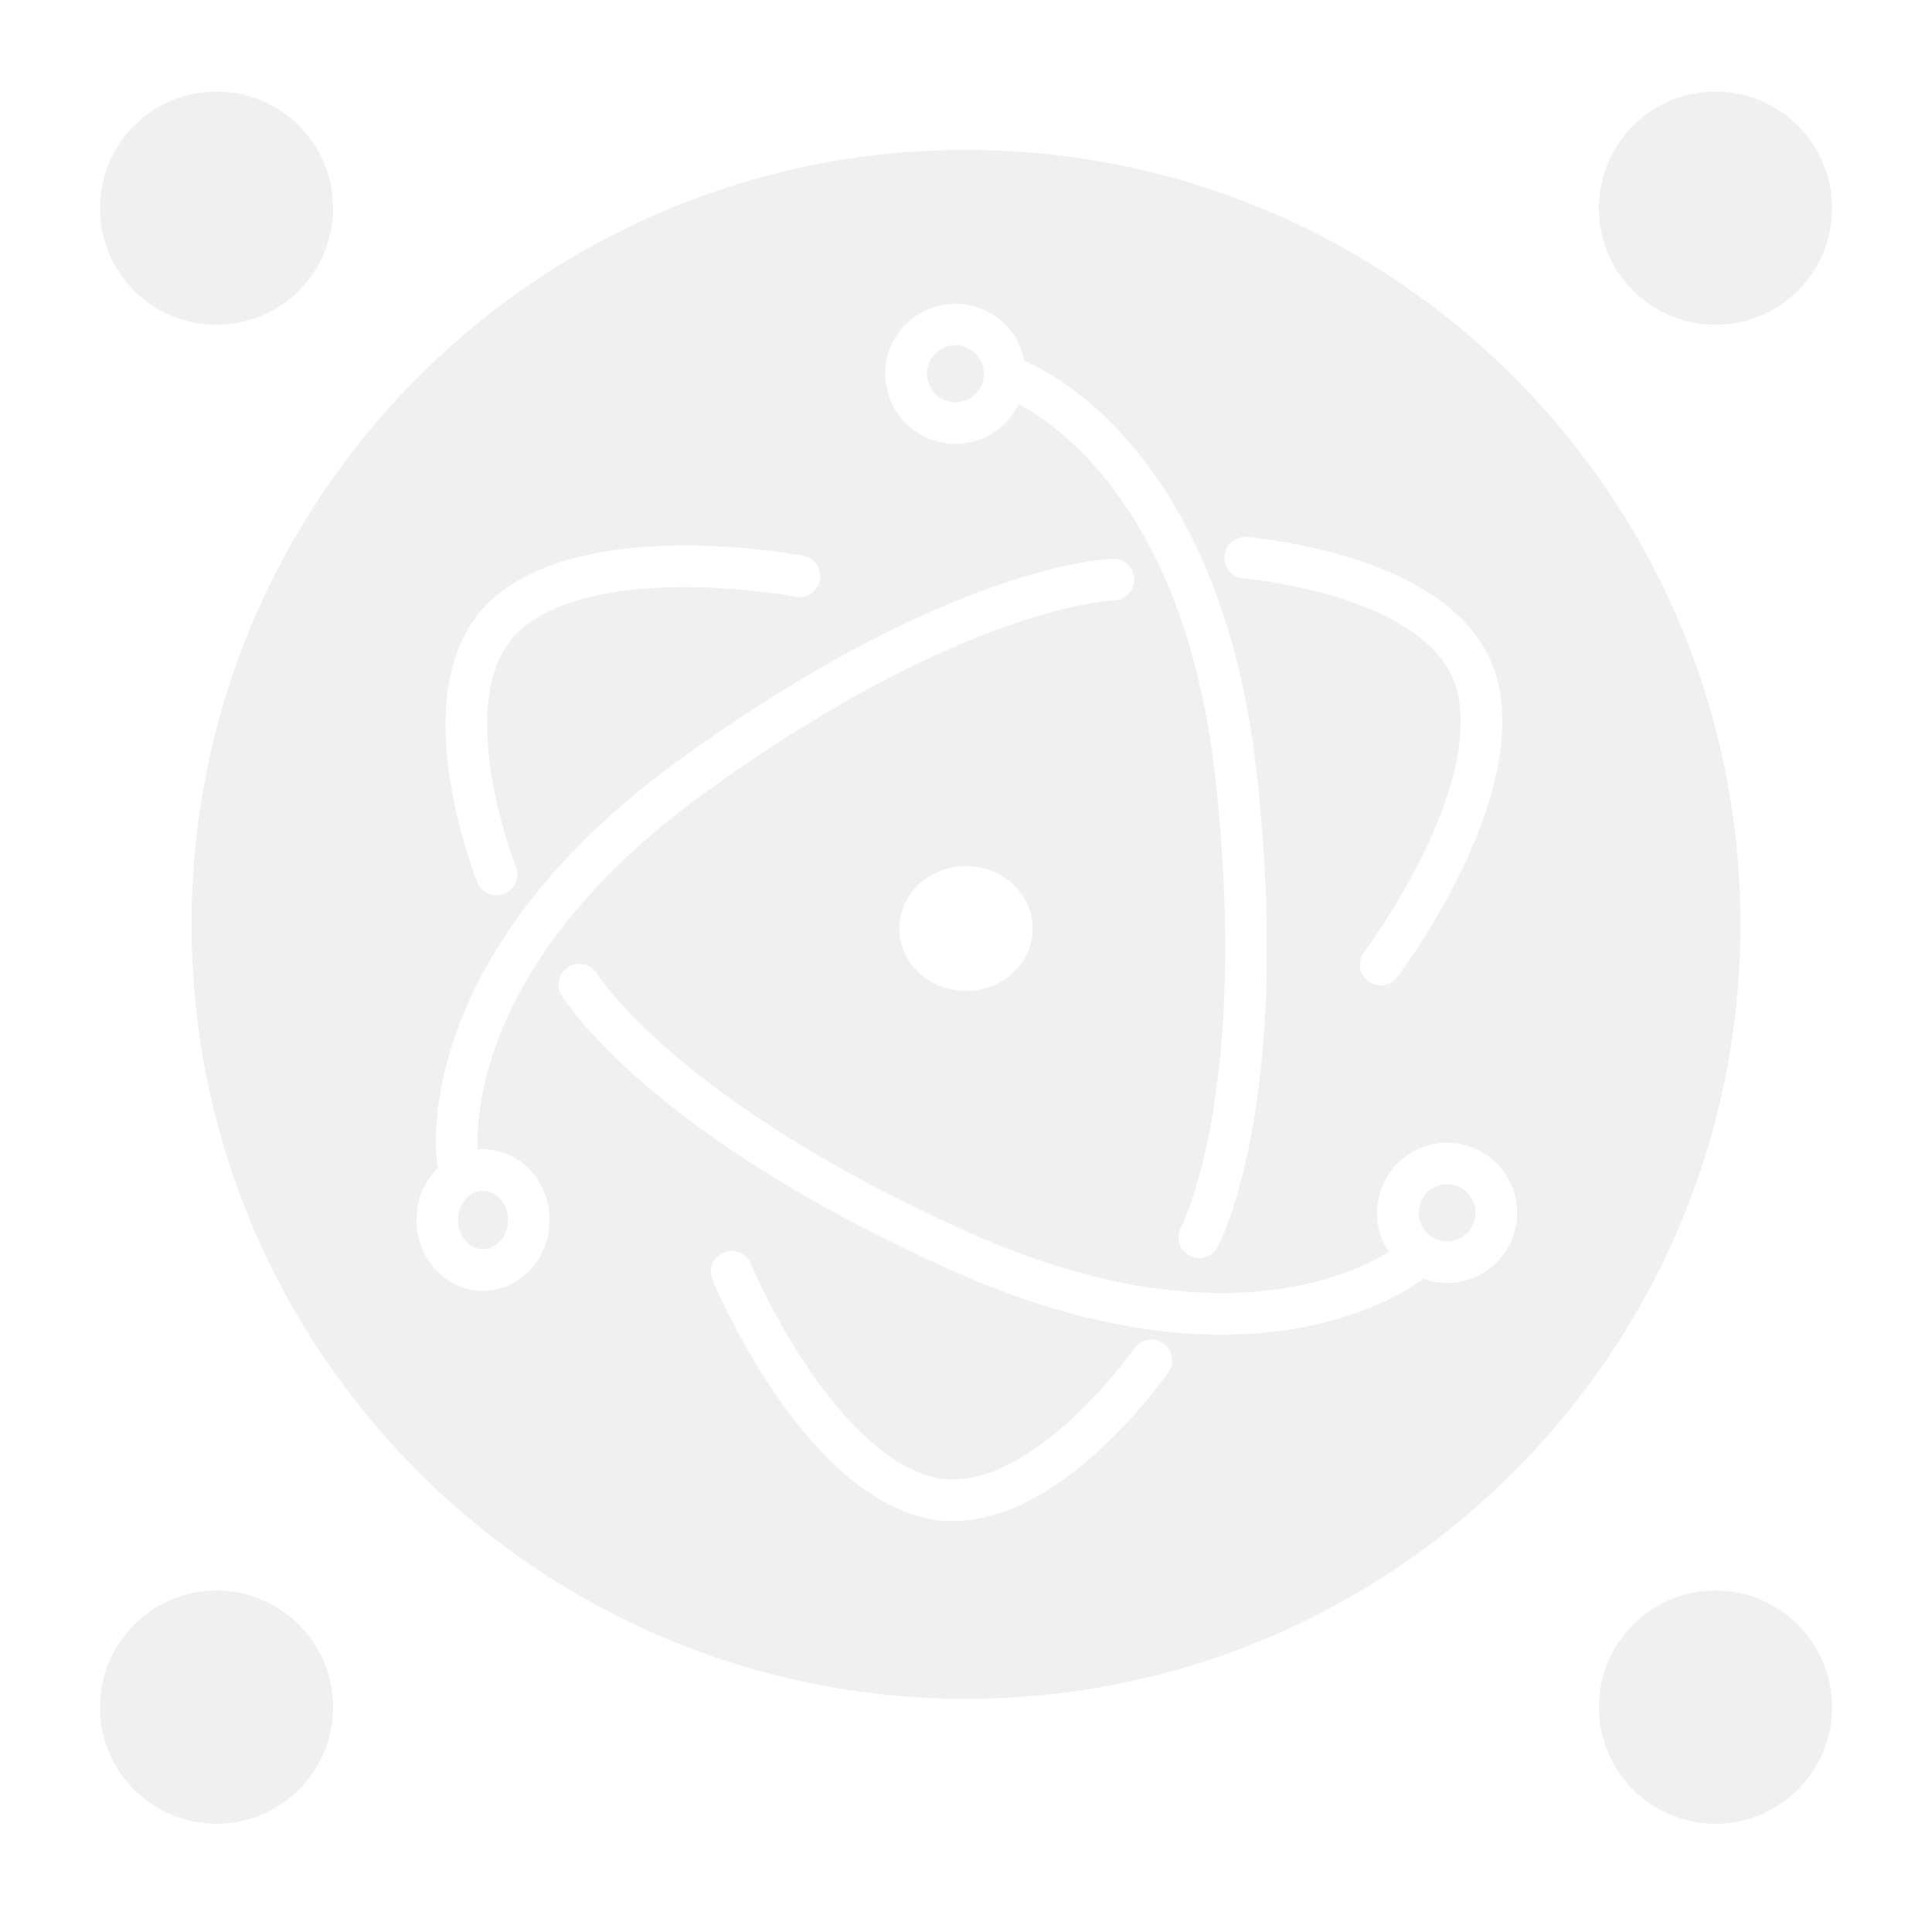
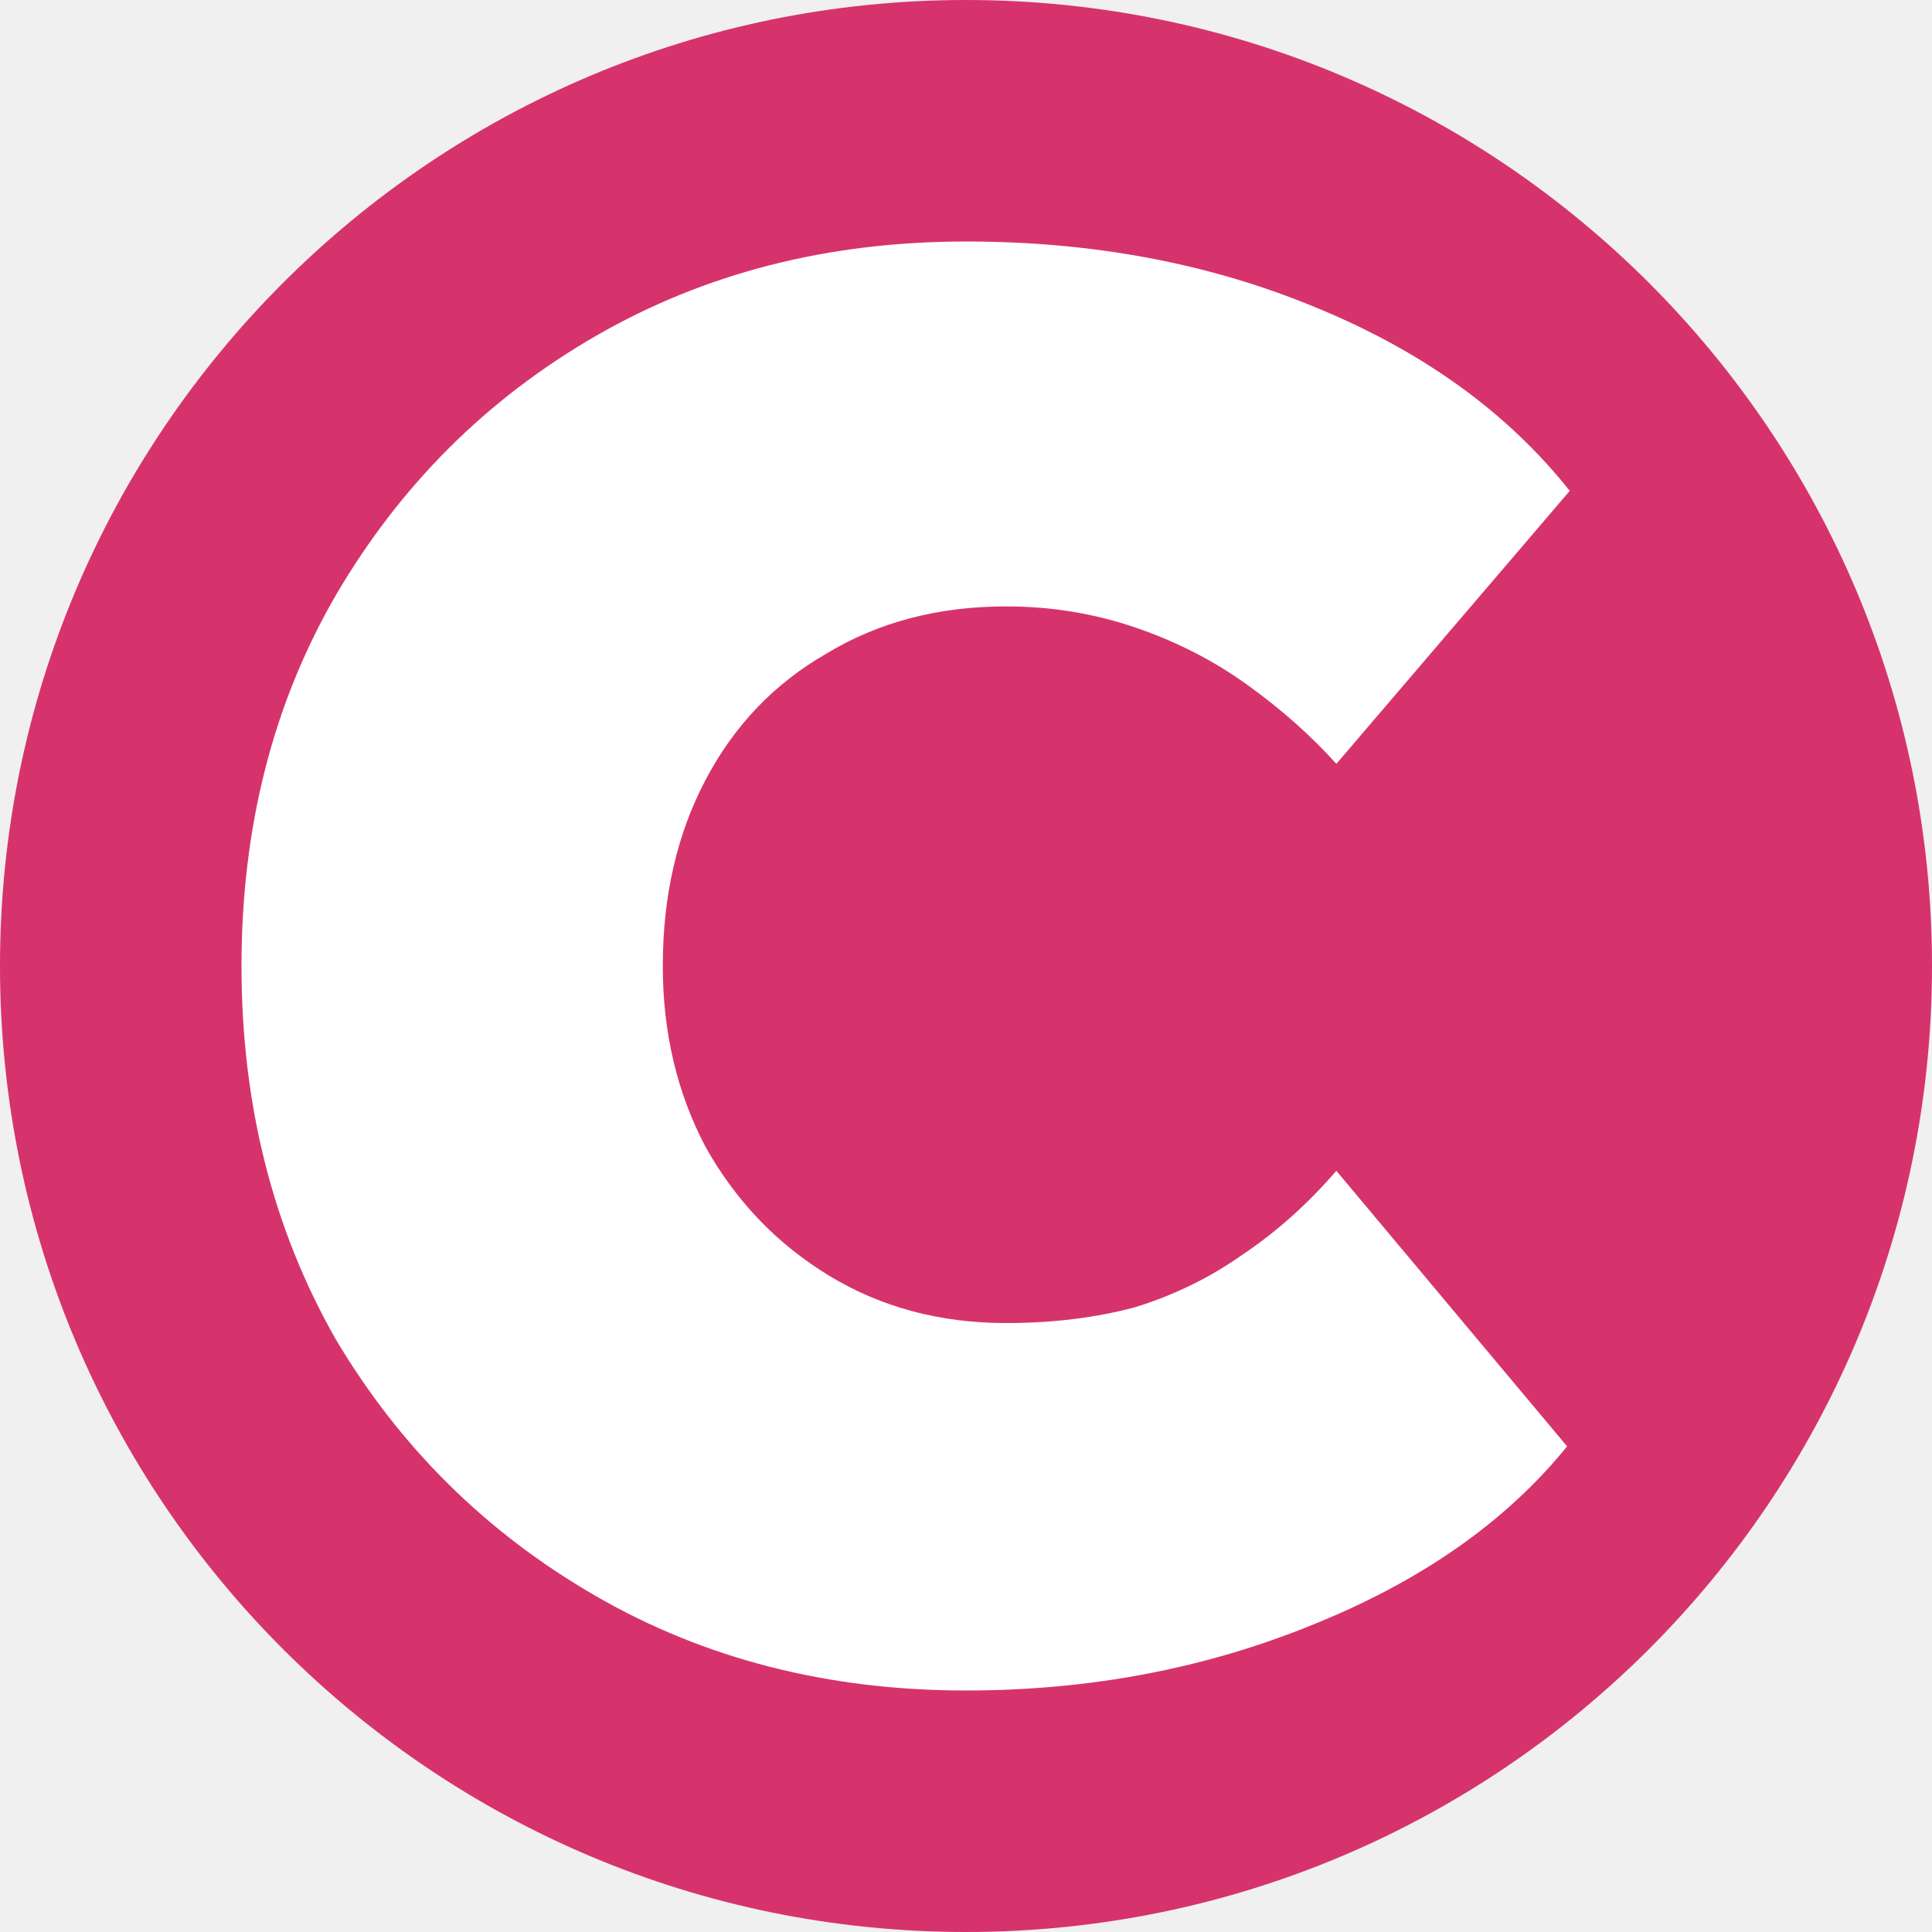
- <svg xmlns="http://www.w3.org/2000/svg" width="232" height="232" viewBox="0 0 232 232" fill="none">
-   <g filter="url(#filter0_b)">
-     <path d="M231.5 1V0.5H231H1H0.5V1V231V231.5H1H231H231.5V231V1ZM40.5 25C40.5 33.008 34.008 39.5 26 39.5C17.992 39.5 11.5 33.008 11.5 25C11.5 16.992 17.992 10.5 26 10.5C34.008 10.5 40.5 16.992 40.5 25ZM220.5 25C220.5 33.008 214.008 39.5 206 39.5C197.992 39.5 191.5 33.008 191.5 25C191.5 16.992 197.992 10.5 206 10.5C214.008 10.5 220.5 16.992 220.5 25ZM40.5 205C40.5 213.008 34.008 219.5 26 219.5C17.992 219.5 11.5 213.008 11.5 205C11.5 196.992 17.992 190.5 26 190.5C34.008 190.5 40.5 196.992 40.5 205ZM220.5 205C220.5 213.008 214.008 219.5 206 219.5C197.992 219.5 191.5 213.008 191.5 205C191.5 196.992 197.992 190.5 206 190.5C214.008 190.5 220.5 196.992 220.5 205ZM209.5 111C209.5 162.639 167.639 204.5 116 204.5C64.361 204.5 22.5 162.639 22.5 111C22.5 59.361 64.361 17.5 116 17.5C167.639 17.5 209.5 59.361 209.5 111Z" fill="white" stroke="white" />
-     <path d="M63.5 146.5C63.5 149.959 60.897 152.5 58 152.5C55.103 152.5 52.5 149.959 52.5 146.5C52.5 143.041 55.103 140.5 58 140.5C60.897 140.5 63.5 143.041 63.5 146.5Z" stroke="white" stroke-width="5" />
-     <path d="M54.986 139.466C54.986 139.466 51.197 116.315 83.187 93.165C115.178 70.014 133.698 69.593 133.698 69.593" stroke="white" stroke-width="5" stroke-linecap="round" />
-     <path d="M178.902 142.686C177.27 139.853 173.652 138.88 170.819 140.512C167.987 142.144 167.014 145.762 168.646 148.595C170.277 151.427 173.896 152.4 176.728 150.768C179.561 149.137 180.534 145.518 178.902 142.686Z" stroke="white" stroke-width="5" />
-     <path d="M169.409 151.555C169.409 151.555 151.24 166.394 115.211 150.232C79.182 134.07 69.572 118.232 69.572 118.232" stroke="white" stroke-width="5" stroke-linecap="round" />
-     <path d="M109.577 41.971C107.966 44.814 108.964 48.426 111.808 50.038C114.651 51.65 118.263 50.651 119.875 47.807C121.487 44.964 120.488 41.352 117.645 39.74C114.801 38.129 111.189 39.127 109.577 41.971Z" stroke="white" stroke-width="5" />
-     <path d="M122.038 45.647C122.038 45.647 144.047 53.767 148.412 93.013C152.778 132.259 144.012 148.579 144.012 148.579" stroke="white" stroke-width="5" stroke-linecap="round" />
-     <path d="M59.633 105C59.633 105 50.437 82.104 61.305 73.362C72.174 64.619 96 69.199 96 69.199" stroke="white" stroke-width="5" stroke-linecap="round" />
-     <path d="M149.532 66.978C149.532 66.978 174.391 68.913 177.477 82.638C180.564 96.363 165.799 115.833 165.799 115.833" stroke="white" stroke-width="5" stroke-linecap="round" />
-     <path d="M138.248 163.363C138.248 163.363 124.023 183.841 110.618 179.573C97.213 175.305 87.866 152.728 87.866 152.728" stroke="white" stroke-width="5" stroke-linecap="round" />
-     <path d="M116 119C120.418 119 124 115.642 124 111.5C124 107.358 120.418 104 116 104C111.582 104 108 107.358 108 111.5C108 115.642 111.582 119 116 119Z" fill="white" />
-   </g>
-   <defs>
-     <filter id="filter0_b" x="-4" y="-4" width="240" height="240" filterUnits="userSpaceOnUse" color-interpolation-filters="sRGB">
-       <feFlood flood-opacity="0" result="BackgroundImageFix" />
-       <feGaussianBlur in="BackgroundImage" stdDeviation="2" />
-       <feComposite in2="SourceAlpha" operator="in" result="effect1_backgroundBlur" />
-       <feBlend mode="normal" in="SourceGraphic" in2="effect1_backgroundBlur" result="shape" />
-     </filter>
-   </defs>
+ <svg xmlns="http://www.w3.org/2000/svg" width="16" height="16" viewBox="0 0 16 16" fill="none">
+   <path d="M16 8C16 12.418 12.418 16 8 16C3.582 16 0 12.418 0 8C0 3.582 3.582 0 8 0C12.418 0 16 3.582 16 8Z" fill="#D6336C" />
+   <path d="M8 14C6.859 14 5.837 13.739 4.933 13.217C4.03 12.696 3.311 11.986 2.778 11.087C2.259 10.174 2 9.145 2 8C2 6.855 2.259 5.833 2.778 4.935C3.311 4.022 4.03 3.304 4.933 2.783C5.837 2.261 6.859 2 8 2C9.052 2 10.015 2.181 10.889 2.543C11.778 2.906 12.482 3.413 13 4.065L11.067 6.326C10.859 6.094 10.615 5.877 10.333 5.674C10.052 5.471 9.741 5.312 9.4 5.196C9.059 5.08 8.704 5.022 8.333 5.022C7.77 5.022 7.274 5.152 6.844 5.413C6.415 5.659 6.081 6.007 5.844 6.457C5.607 6.906 5.489 7.42 5.489 8C5.489 8.551 5.607 9.051 5.844 9.5C6.096 9.949 6.437 10.304 6.867 10.565C7.296 10.826 7.785 10.957 8.333 10.957C8.719 10.957 9.074 10.913 9.4 10.826C9.726 10.725 10.022 10.58 10.289 10.391C10.57 10.203 10.83 9.971 11.067 9.696L12.978 11.978C12.474 12.601 11.77 13.094 10.867 13.457C9.978 13.819 9.022 14 8 14Z" fill="white" />
</svg>
